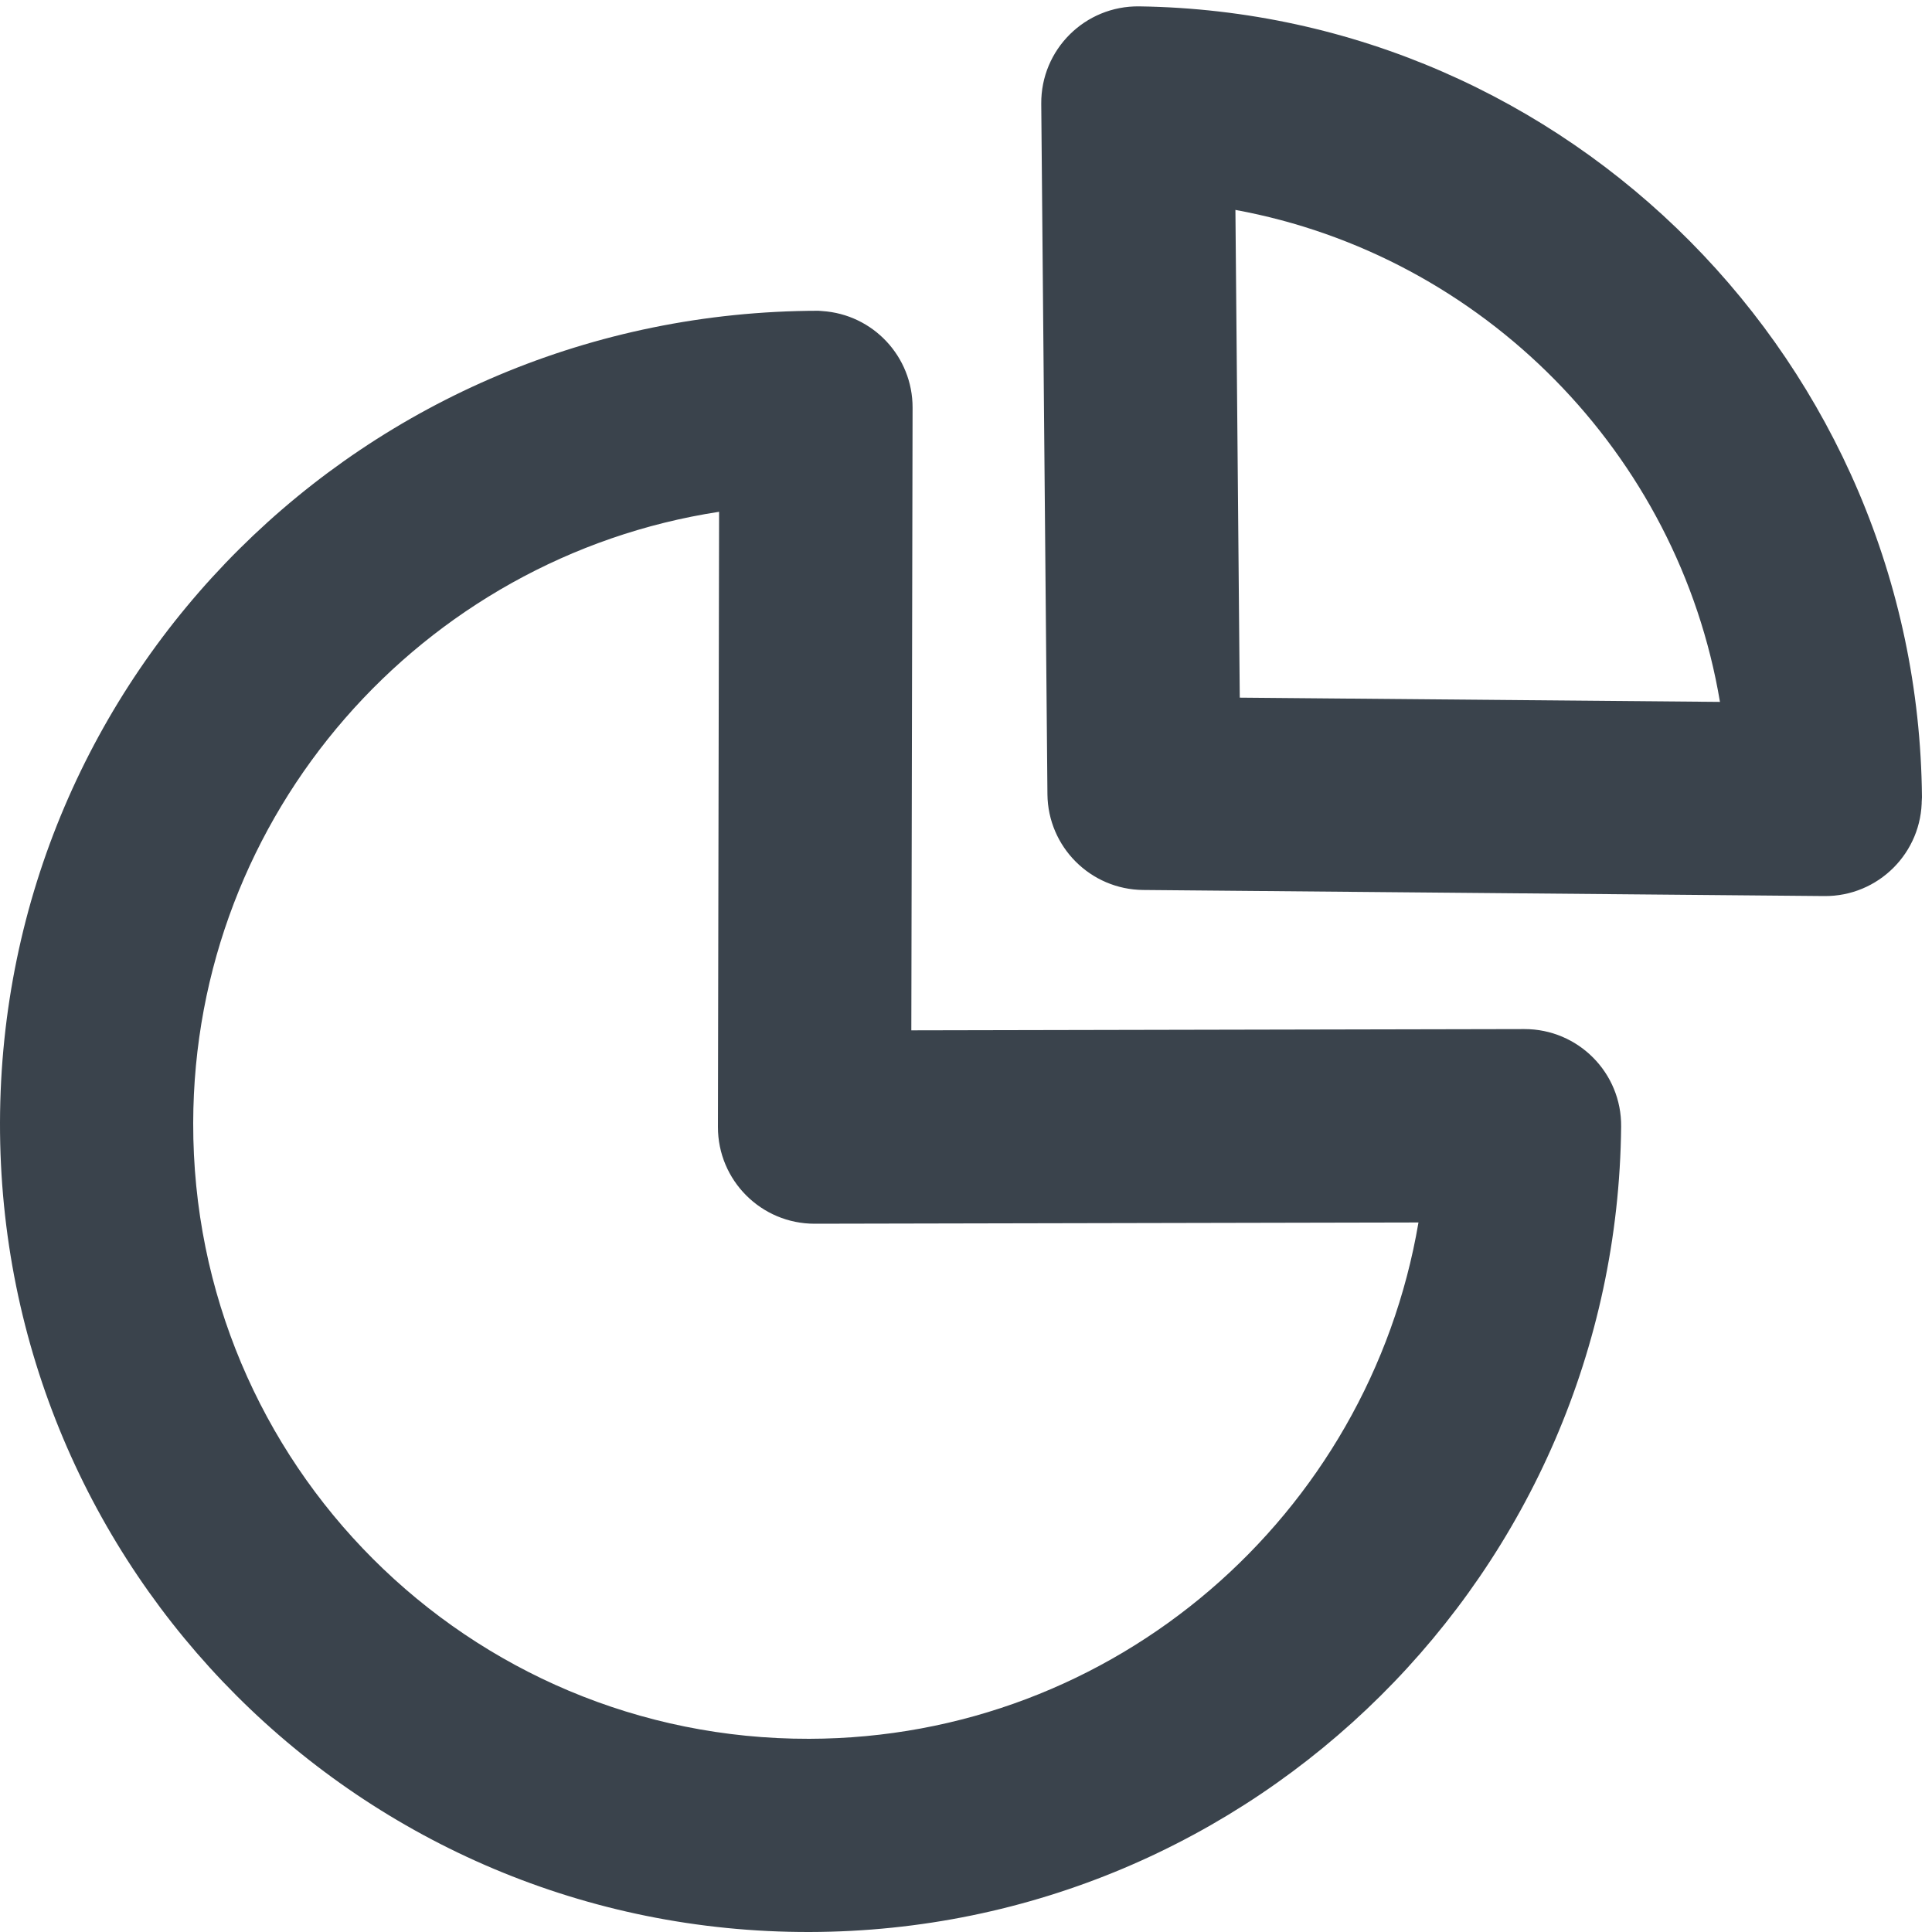
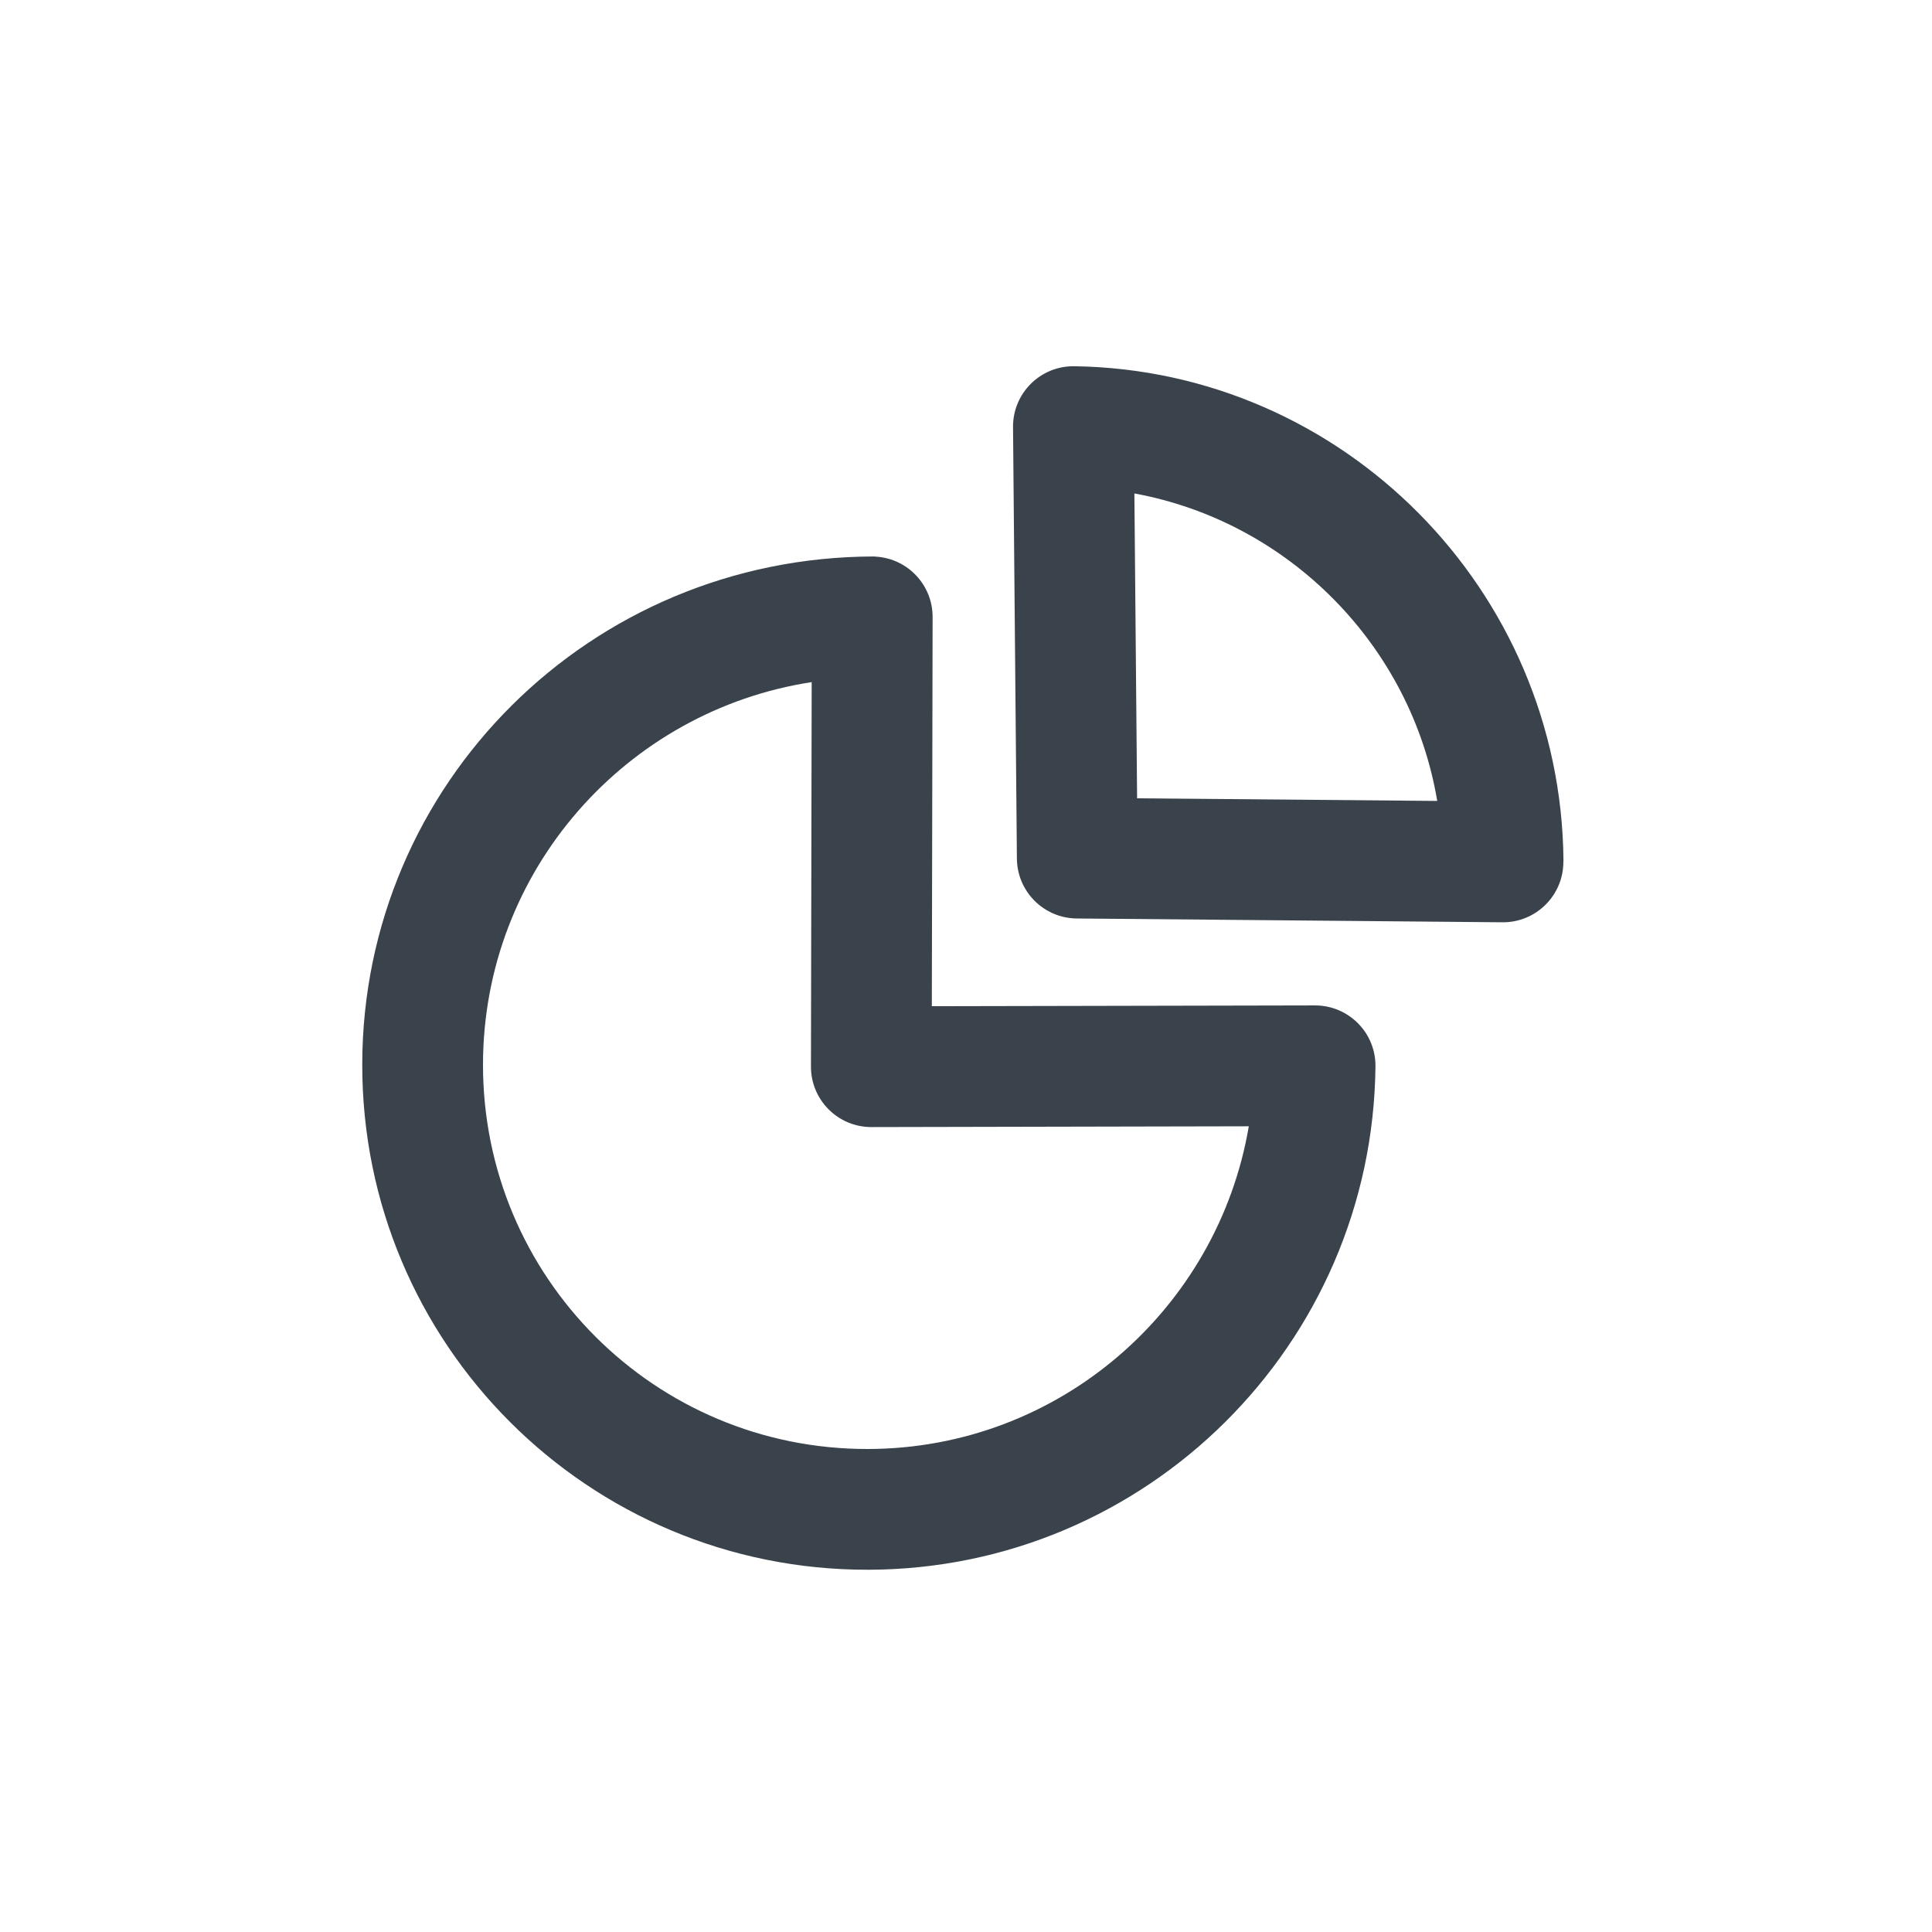
- <svg xmlns="http://www.w3.org/2000/svg" width="20px" height="20px" viewBox="0 0 20 20" version="1.1">
+ <svg xmlns="http://www.w3.org/2000/svg" width="32px" height="32px" viewBox="0 0 32 32" version="1.1">
  <defs />
  <g id="Page-1" stroke="none" stroke-width="1" fill="none" fill-rule="evenodd">
-     <g id="diagram" transform="translate(-6, -6)" fill="#3A434C">
+     <g id="diagram" fill="#3A434C">
      <path d="M14.376,24 C10.846,24.007 7.993,21.153 8,17.625 C8.006,14.421 10.37,11.77 13.444,11.298 L13.432,17.666 C13.431,18.219 13.88,18.669 14.434,18.668 L20.684,18.655 C20.17,21.683 17.542,23.994 14.376,24 M14.511,9.22 C14.505,9.22 14.505,9.22 14.498,9.219 L14.472,9.217 C9.771,9.225 6.009,12.987 6,17.621 C5.99,22.257 9.743,26.009 14.38,26 C18.987,25.991 22.735,22.269 22.782,17.663 C22.788,17.106 22.337,16.652 21.78,16.653 L15.434,16.666 L15.447,10.22 C15.448,9.692 15.038,9.254 14.511,9.22 M23.805,13.266 L18.834,13.222 L18.789,8.173 C21.35,8.643 23.374,10.695 23.805,13.266 M25.896,14.253 C25.857,9.764 22.237,6.129 17.794,6.066 C17.232,6.058 16.774,6.513 16.779,7.075 L16.843,14.222 C16.848,14.767 17.289,15.208 17.834,15.213 L24.885,15.276 C25.444,15.281 25.899,14.826 25.894,14.267 C25.893,14.317 25.893,14.317 25.893,14.311 C25.894,14.293 25.894,14.293 25.896,14.253" />
    </g>
  </g>
</svg>
